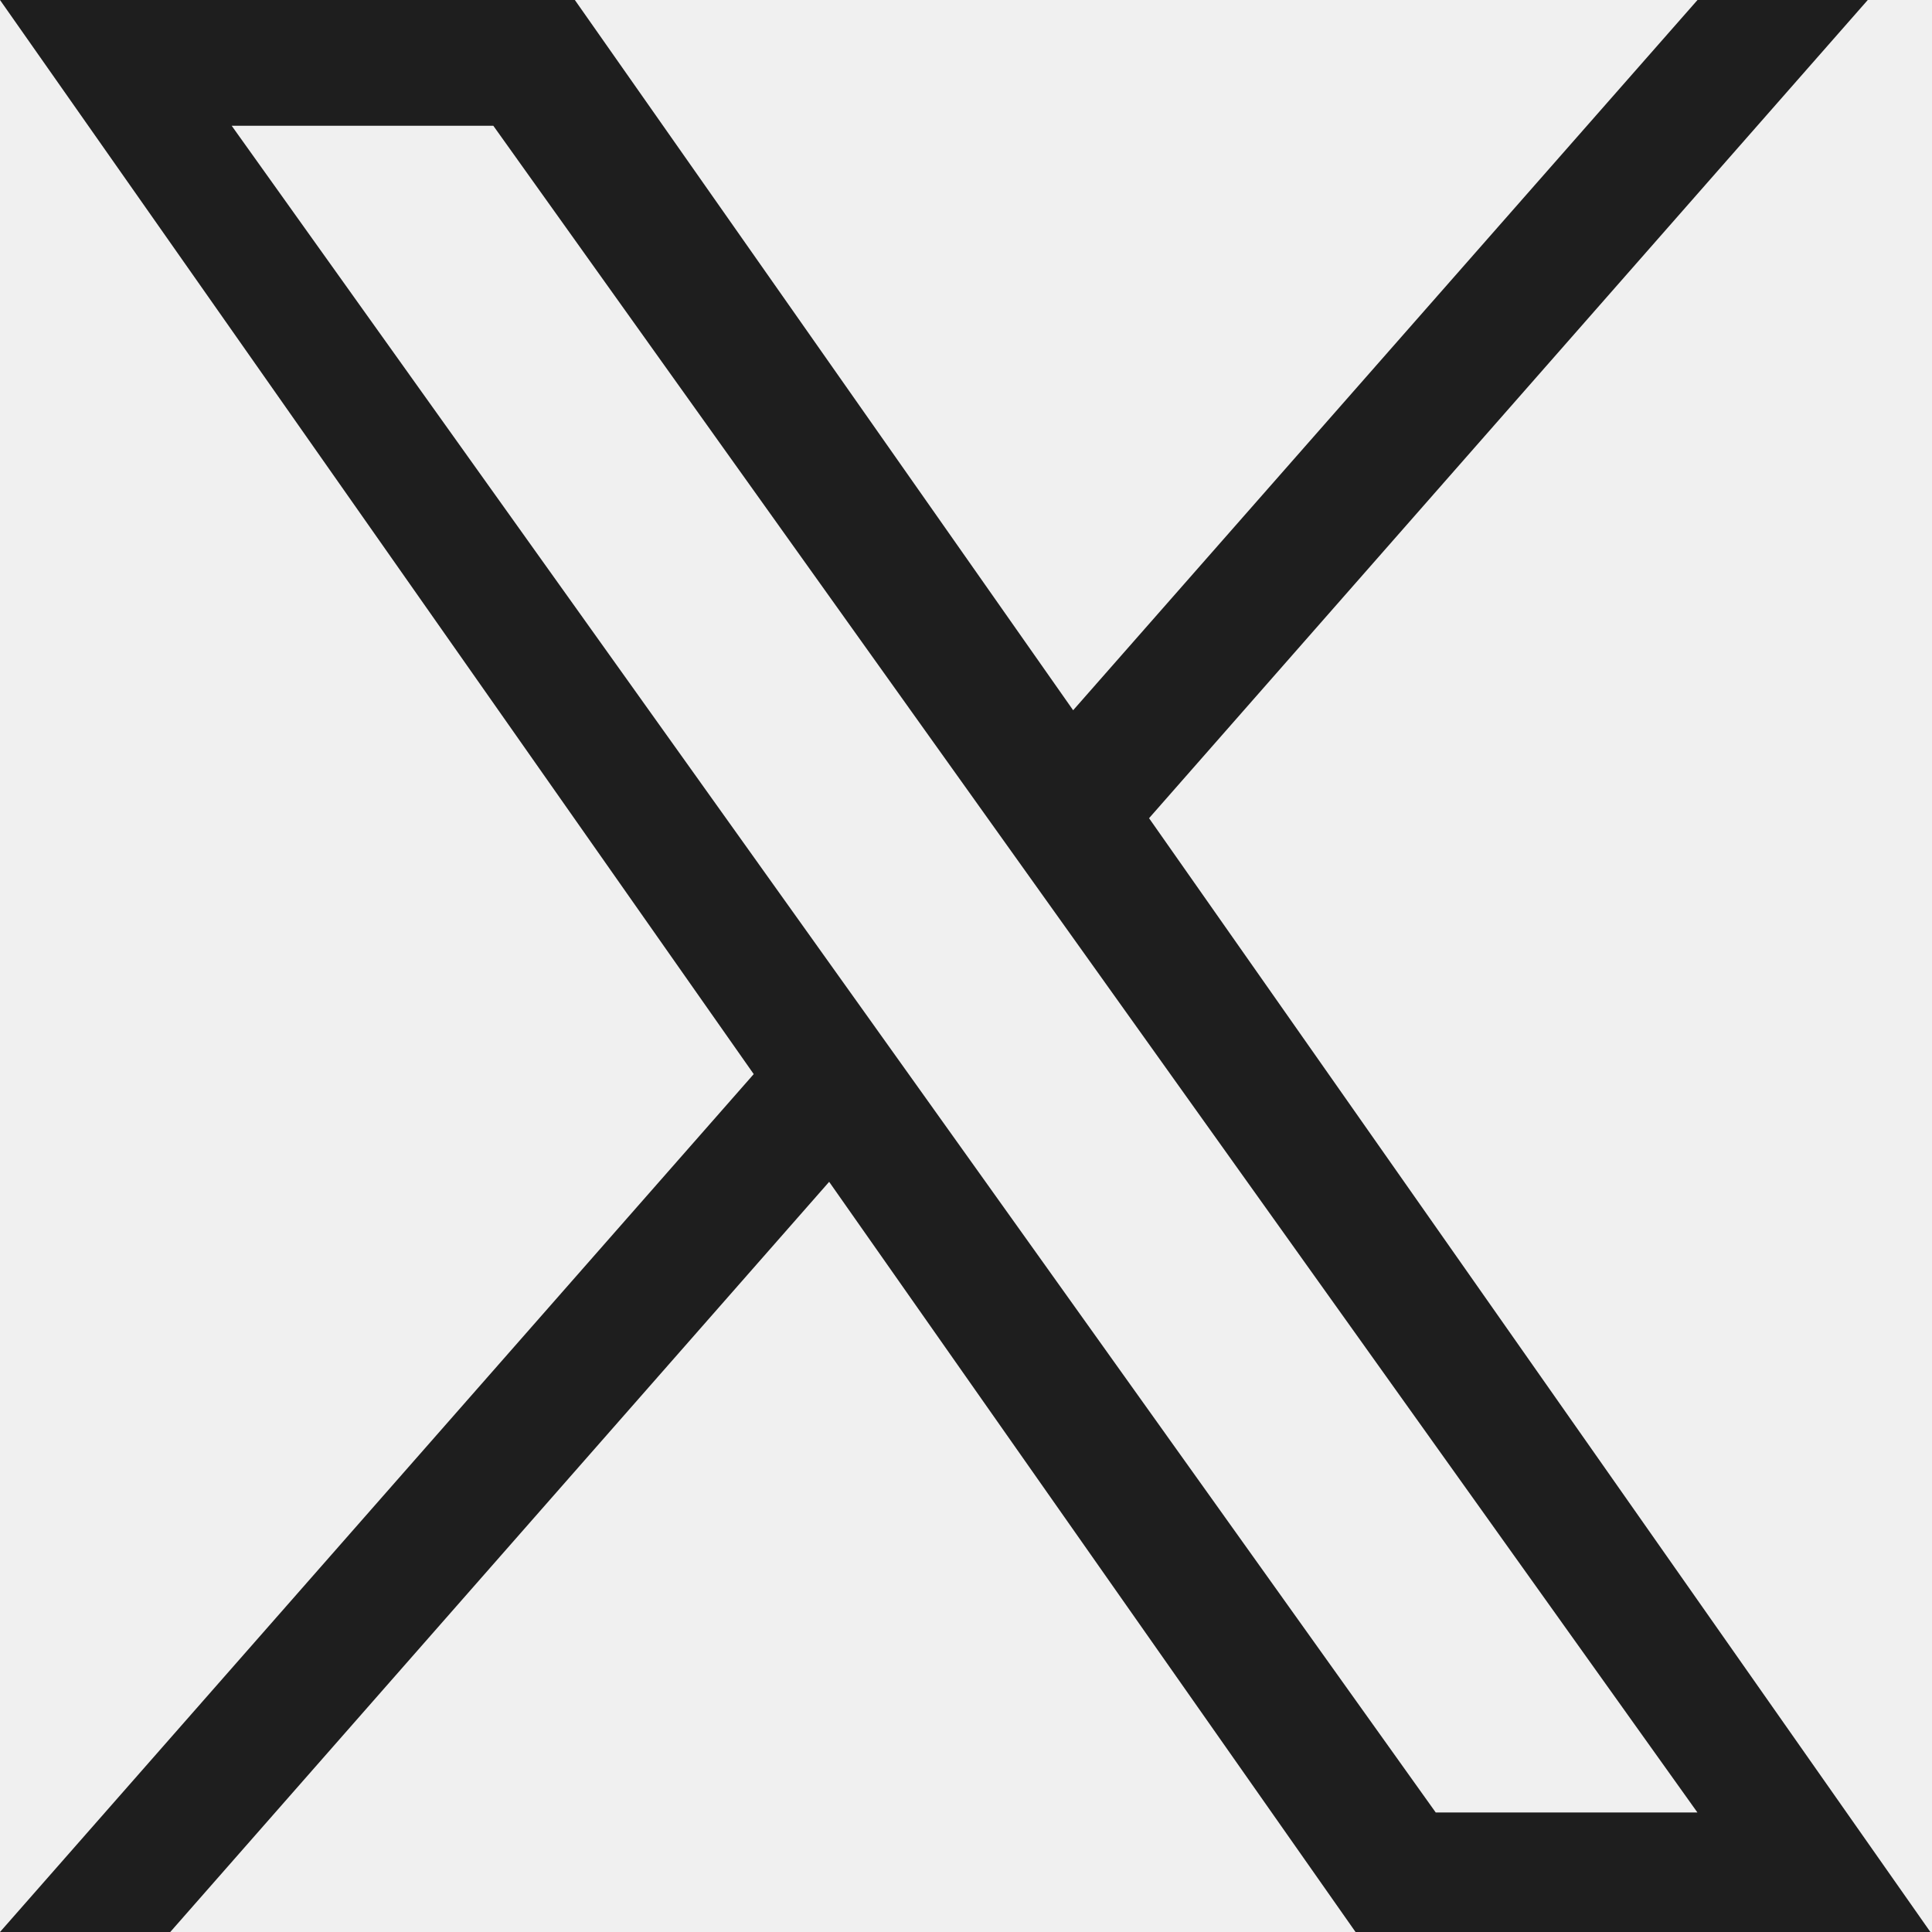
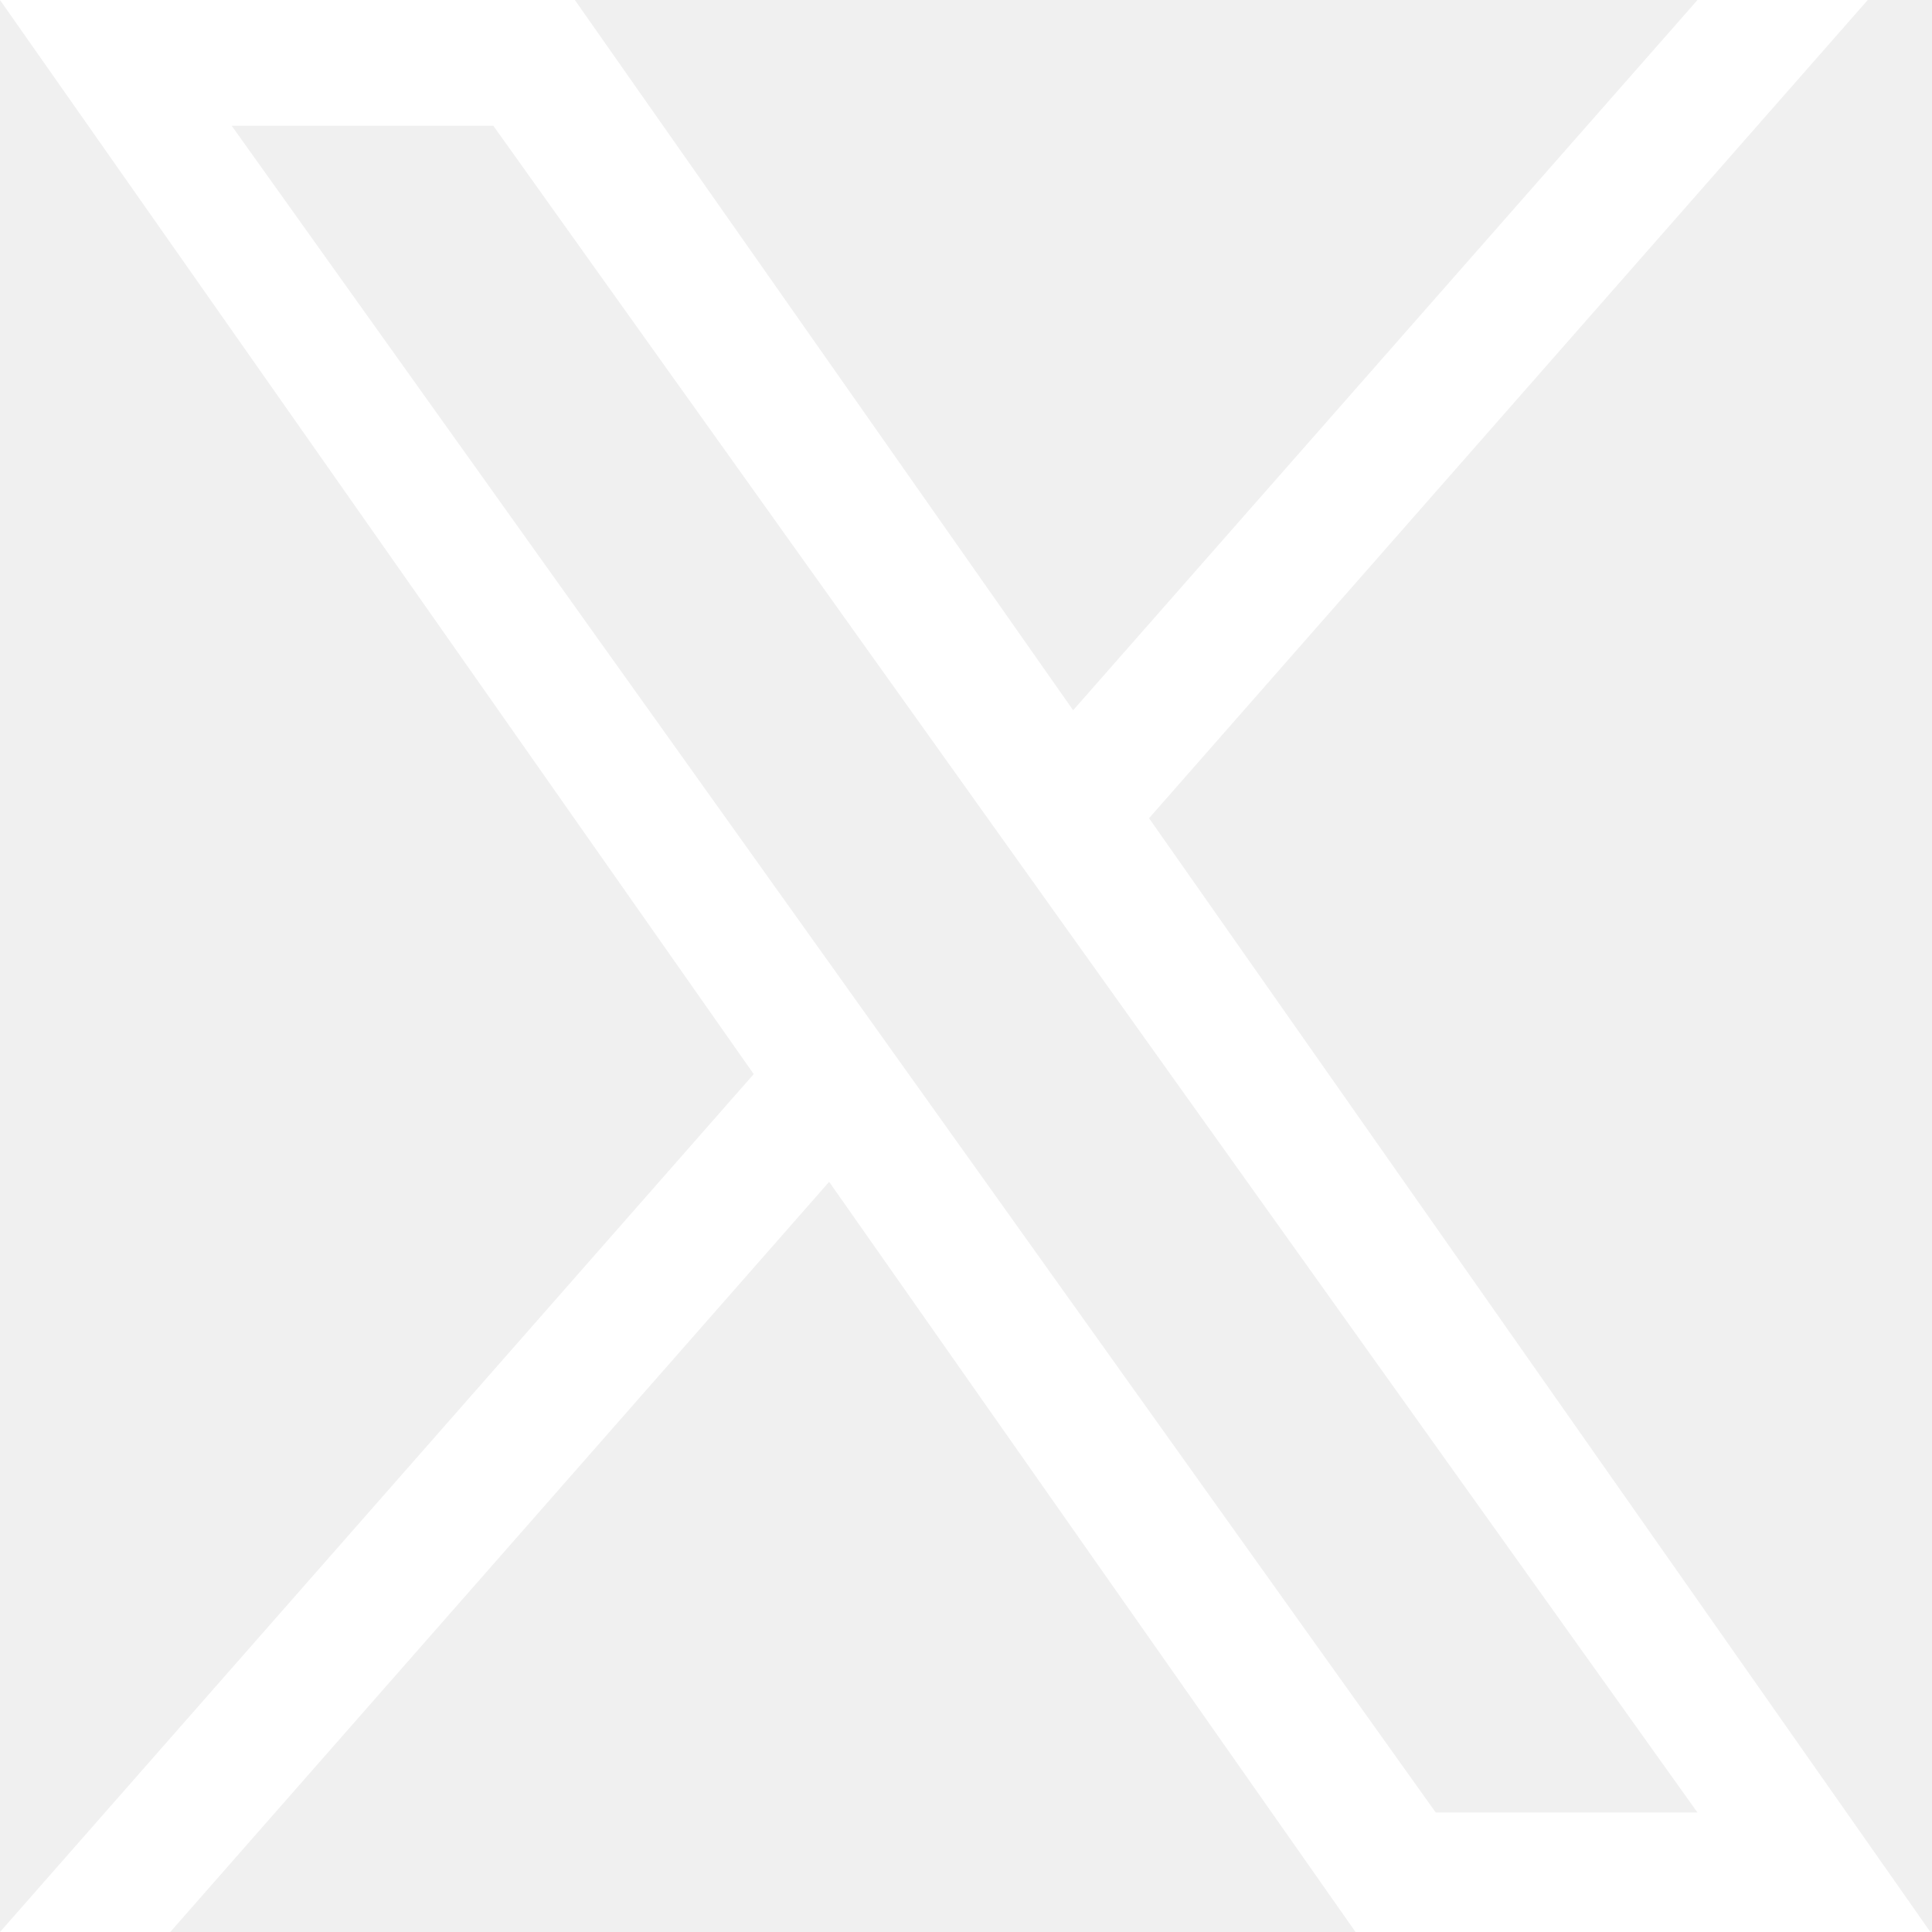
<svg xmlns="http://www.w3.org/2000/svg" width="24" height="24" viewBox="0 0 24 24" fill="none">
-   <path d="M14.274 10.164L23.202 0H21.087L13.331 8.823L7.141 0H0L9.363 13.343L0 24H2.115L10.3 14.681L16.839 24H23.98M2.878 1.562H6.128L21.086 22.515H17.835" fill="#1E1E1E" />
+   <path d="M14.274 10.164L23.202 0H21.087L13.331 8.823L7.141 0H0L9.363 13.343L0 24H2.115L10.3 14.681L16.839 24H23.98M2.878 1.562H6.128L21.086 22.515H17.835" fill="white" />
</svg>
